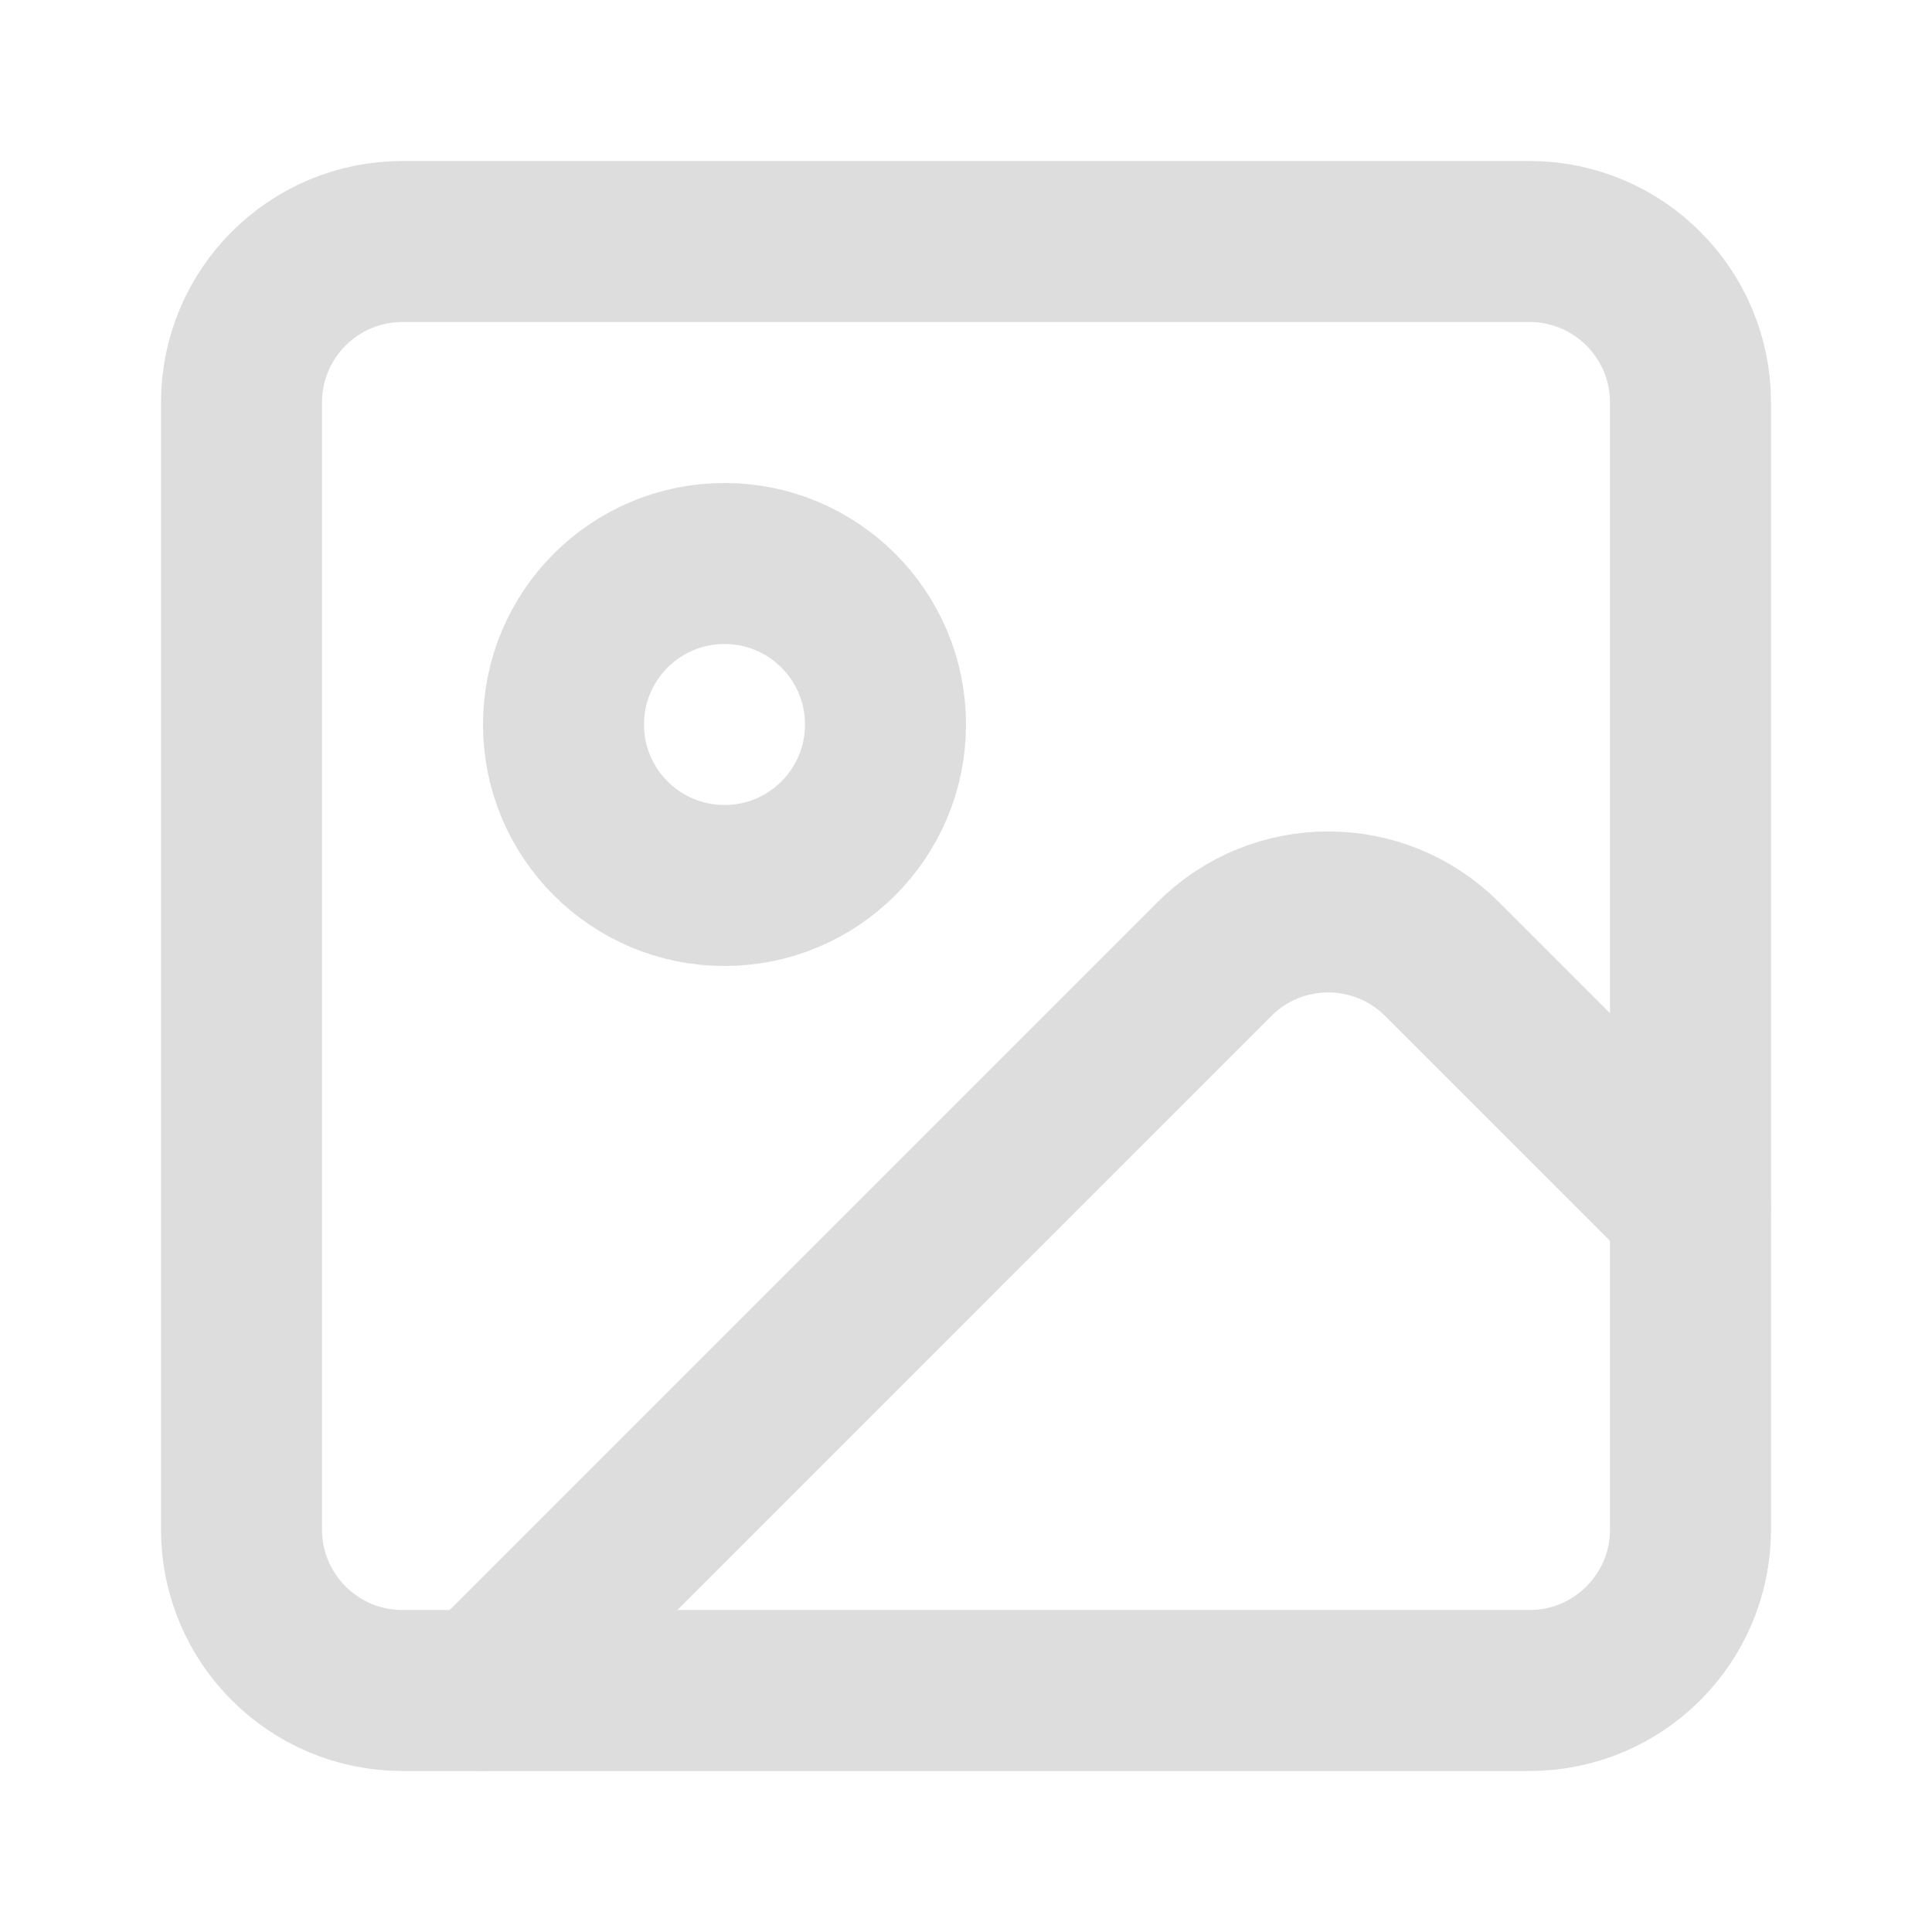
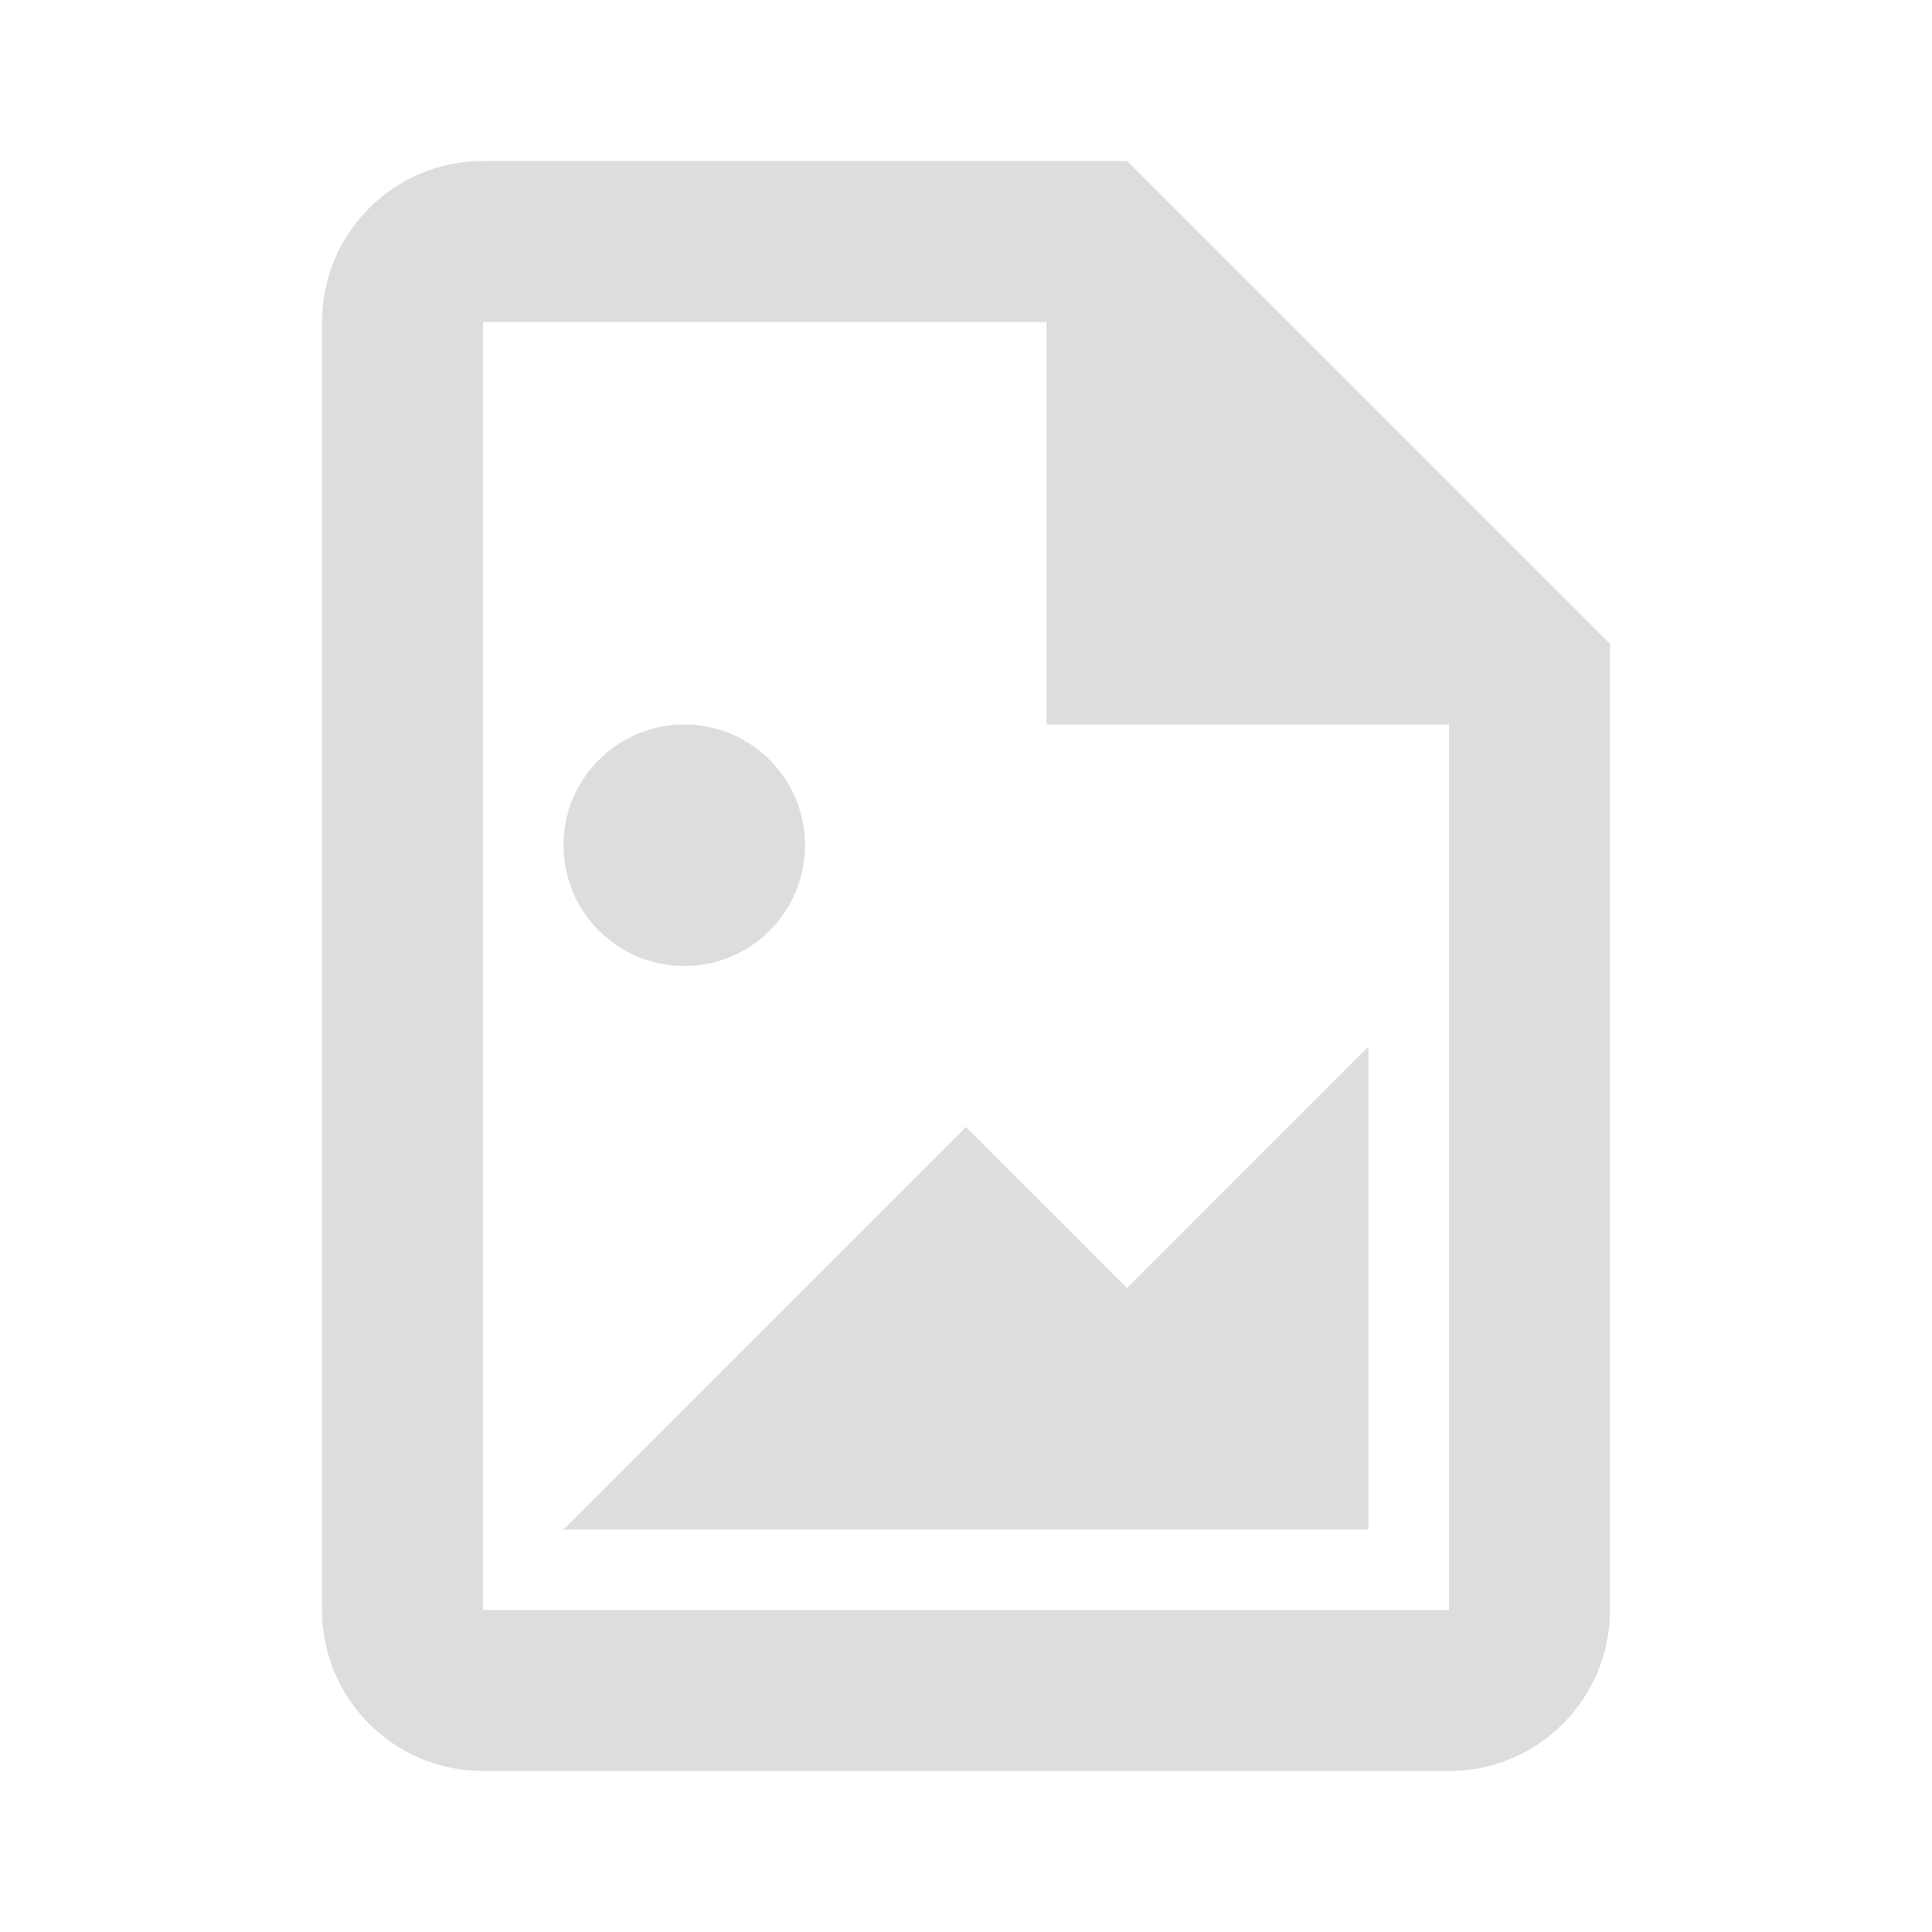
- <svg xmlns="http://www.w3.org/2000/svg" width="24" height="24" viewBox="0 0 24 24" fill="none" stroke="#dddddd" stroke-width="2" stroke-linecap="round" stroke-linejoin="round">
-   <rect x="3" y="3" width="18" height="18" rx="2" ry="2" />
-   <circle cx="9" cy="9" r="2" />
-   <path d="m21 15-3.086-3.086a2 2 0 0 0-2.828 0L6 21" />
+ <svg xmlns="http://www.w3.org/2000/svg" viewBox="0 0 24 24">
+   <path fill="#dddddd" d="M14,2L20,8V20A2,2 0 0,1 18,22H6A2,2 0 0,1 4,20V4A2,2 0 0,1 6,2H14M18,20V9H13V4H6V20H18M17,13V19H7L12,14L14,16M10,10.5A1.5,1.5 0 0,1 8.5,12A1.5,1.5 0 0,1 7,10.5A1.5,1.5 0 0,1 8.5,9A1.5,1.5 0 0,1 10,10.5Z" />
</svg>
